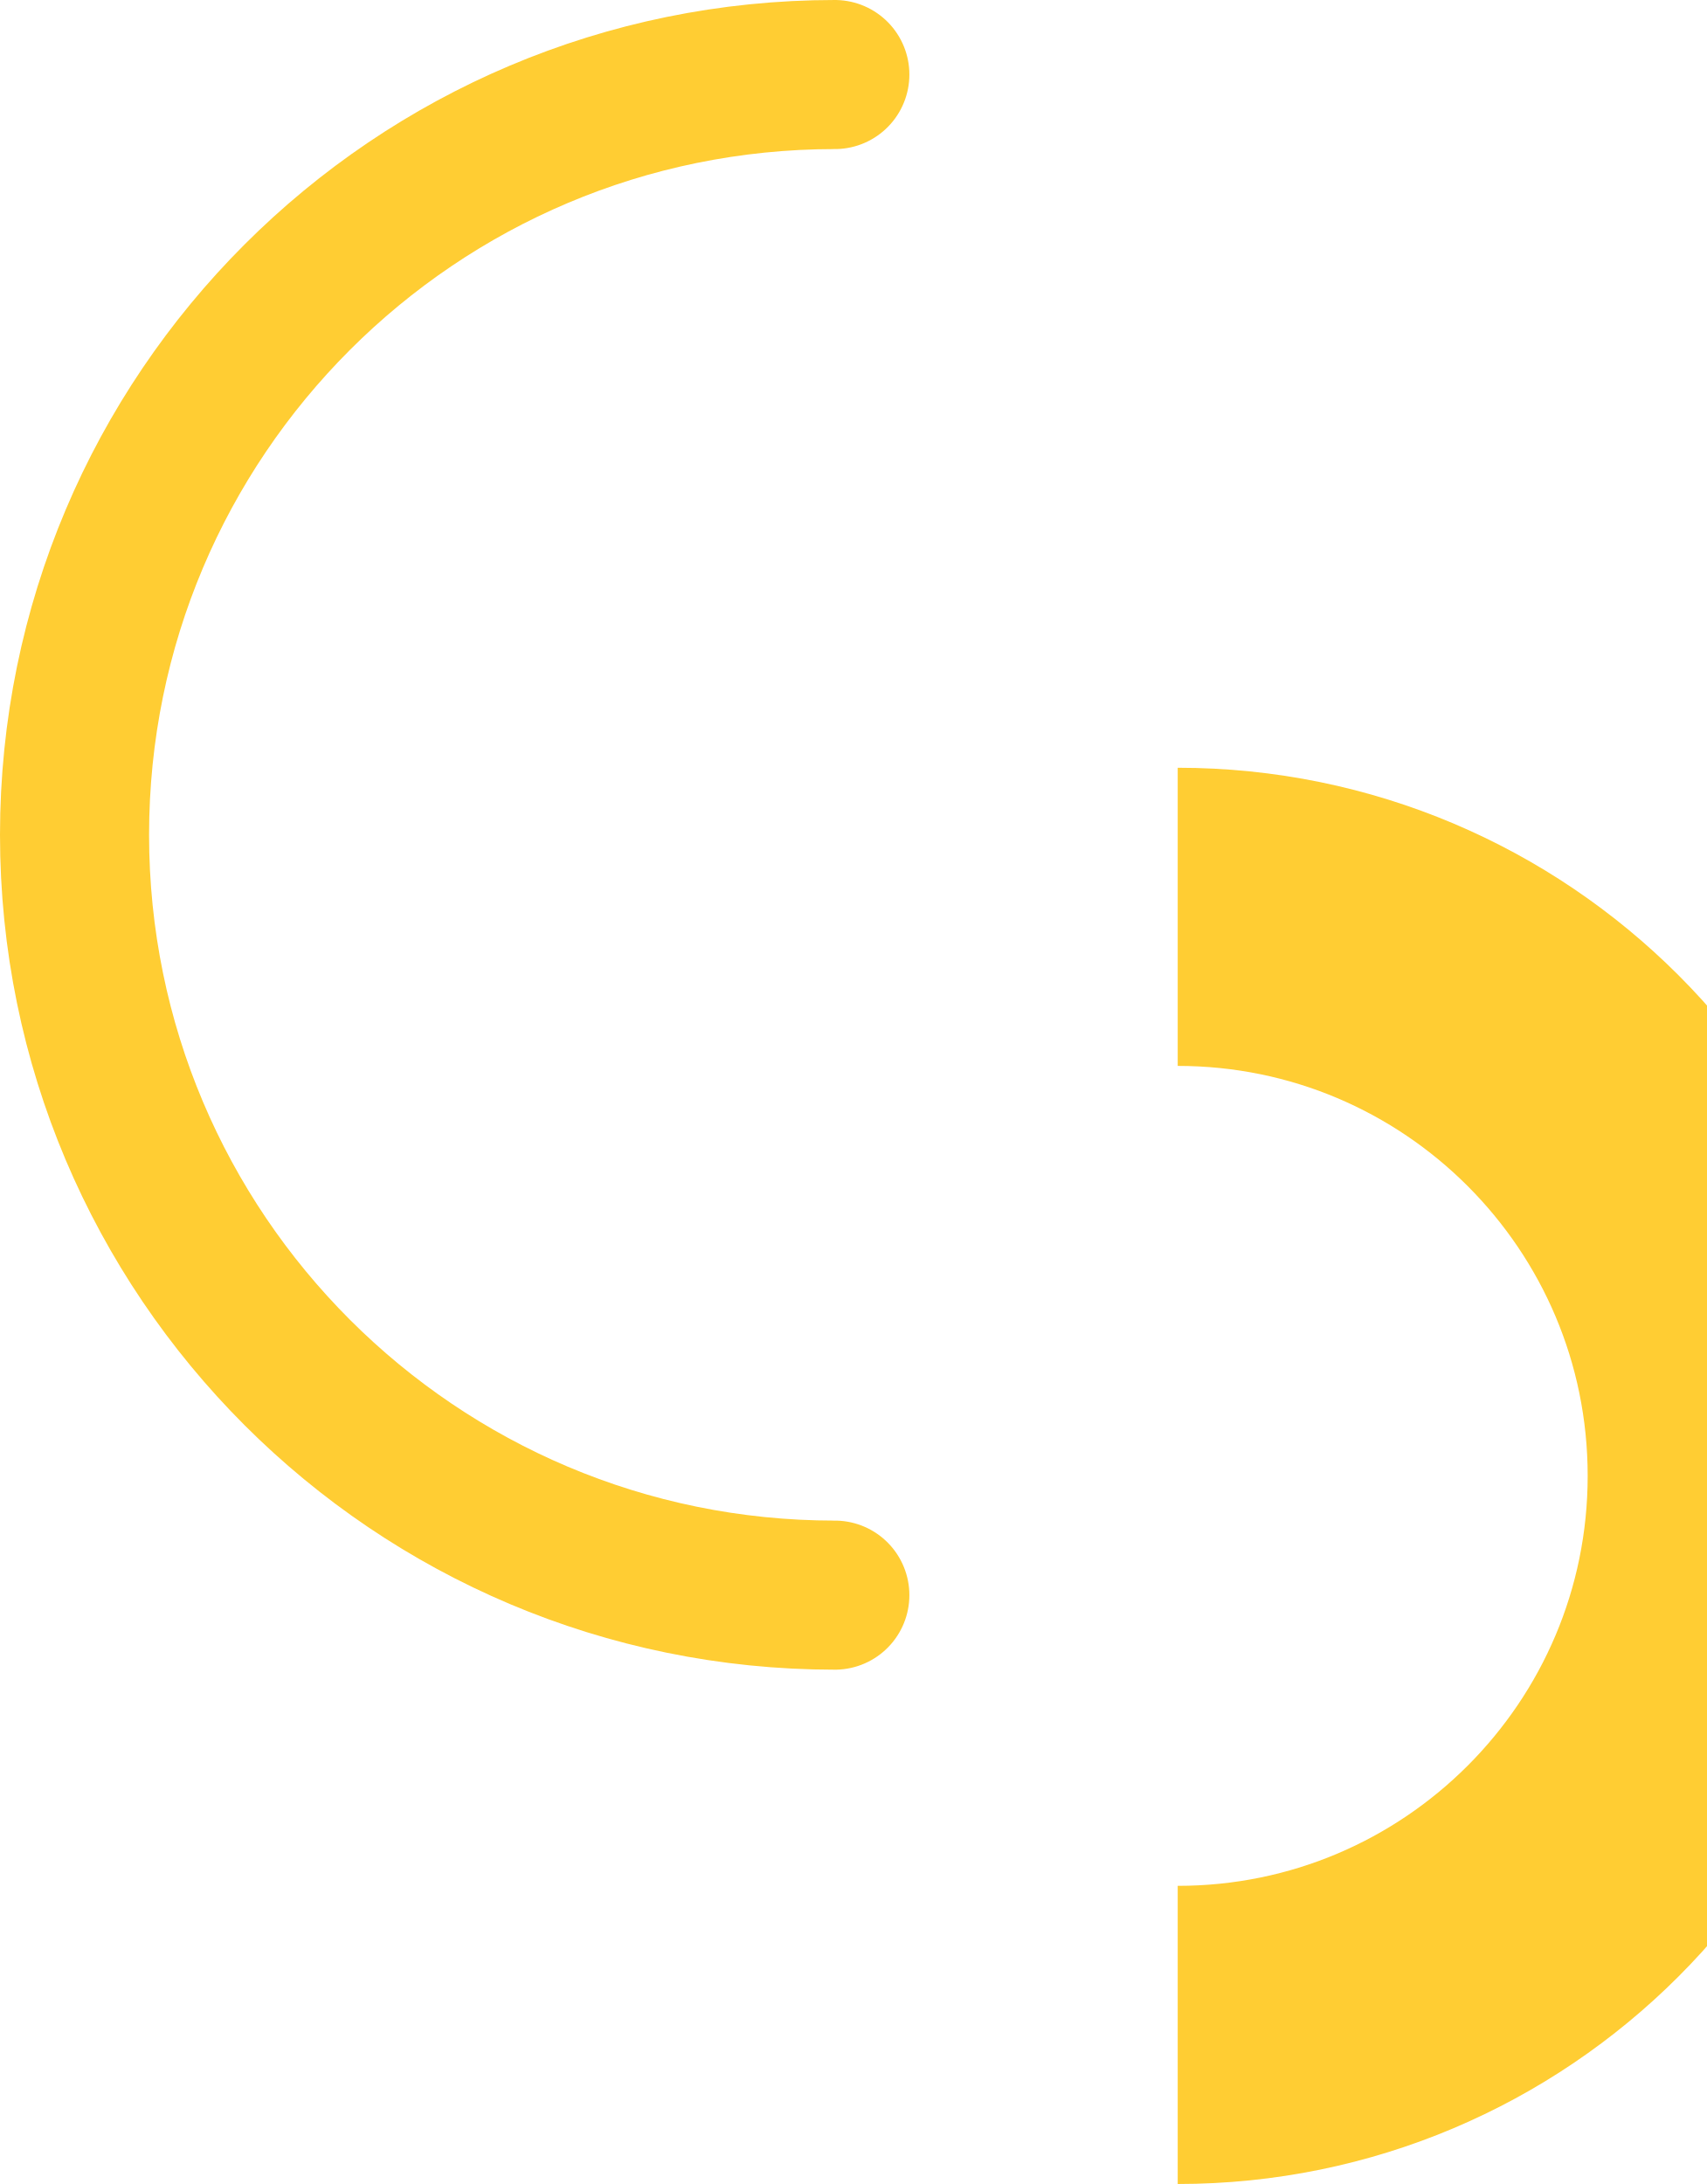
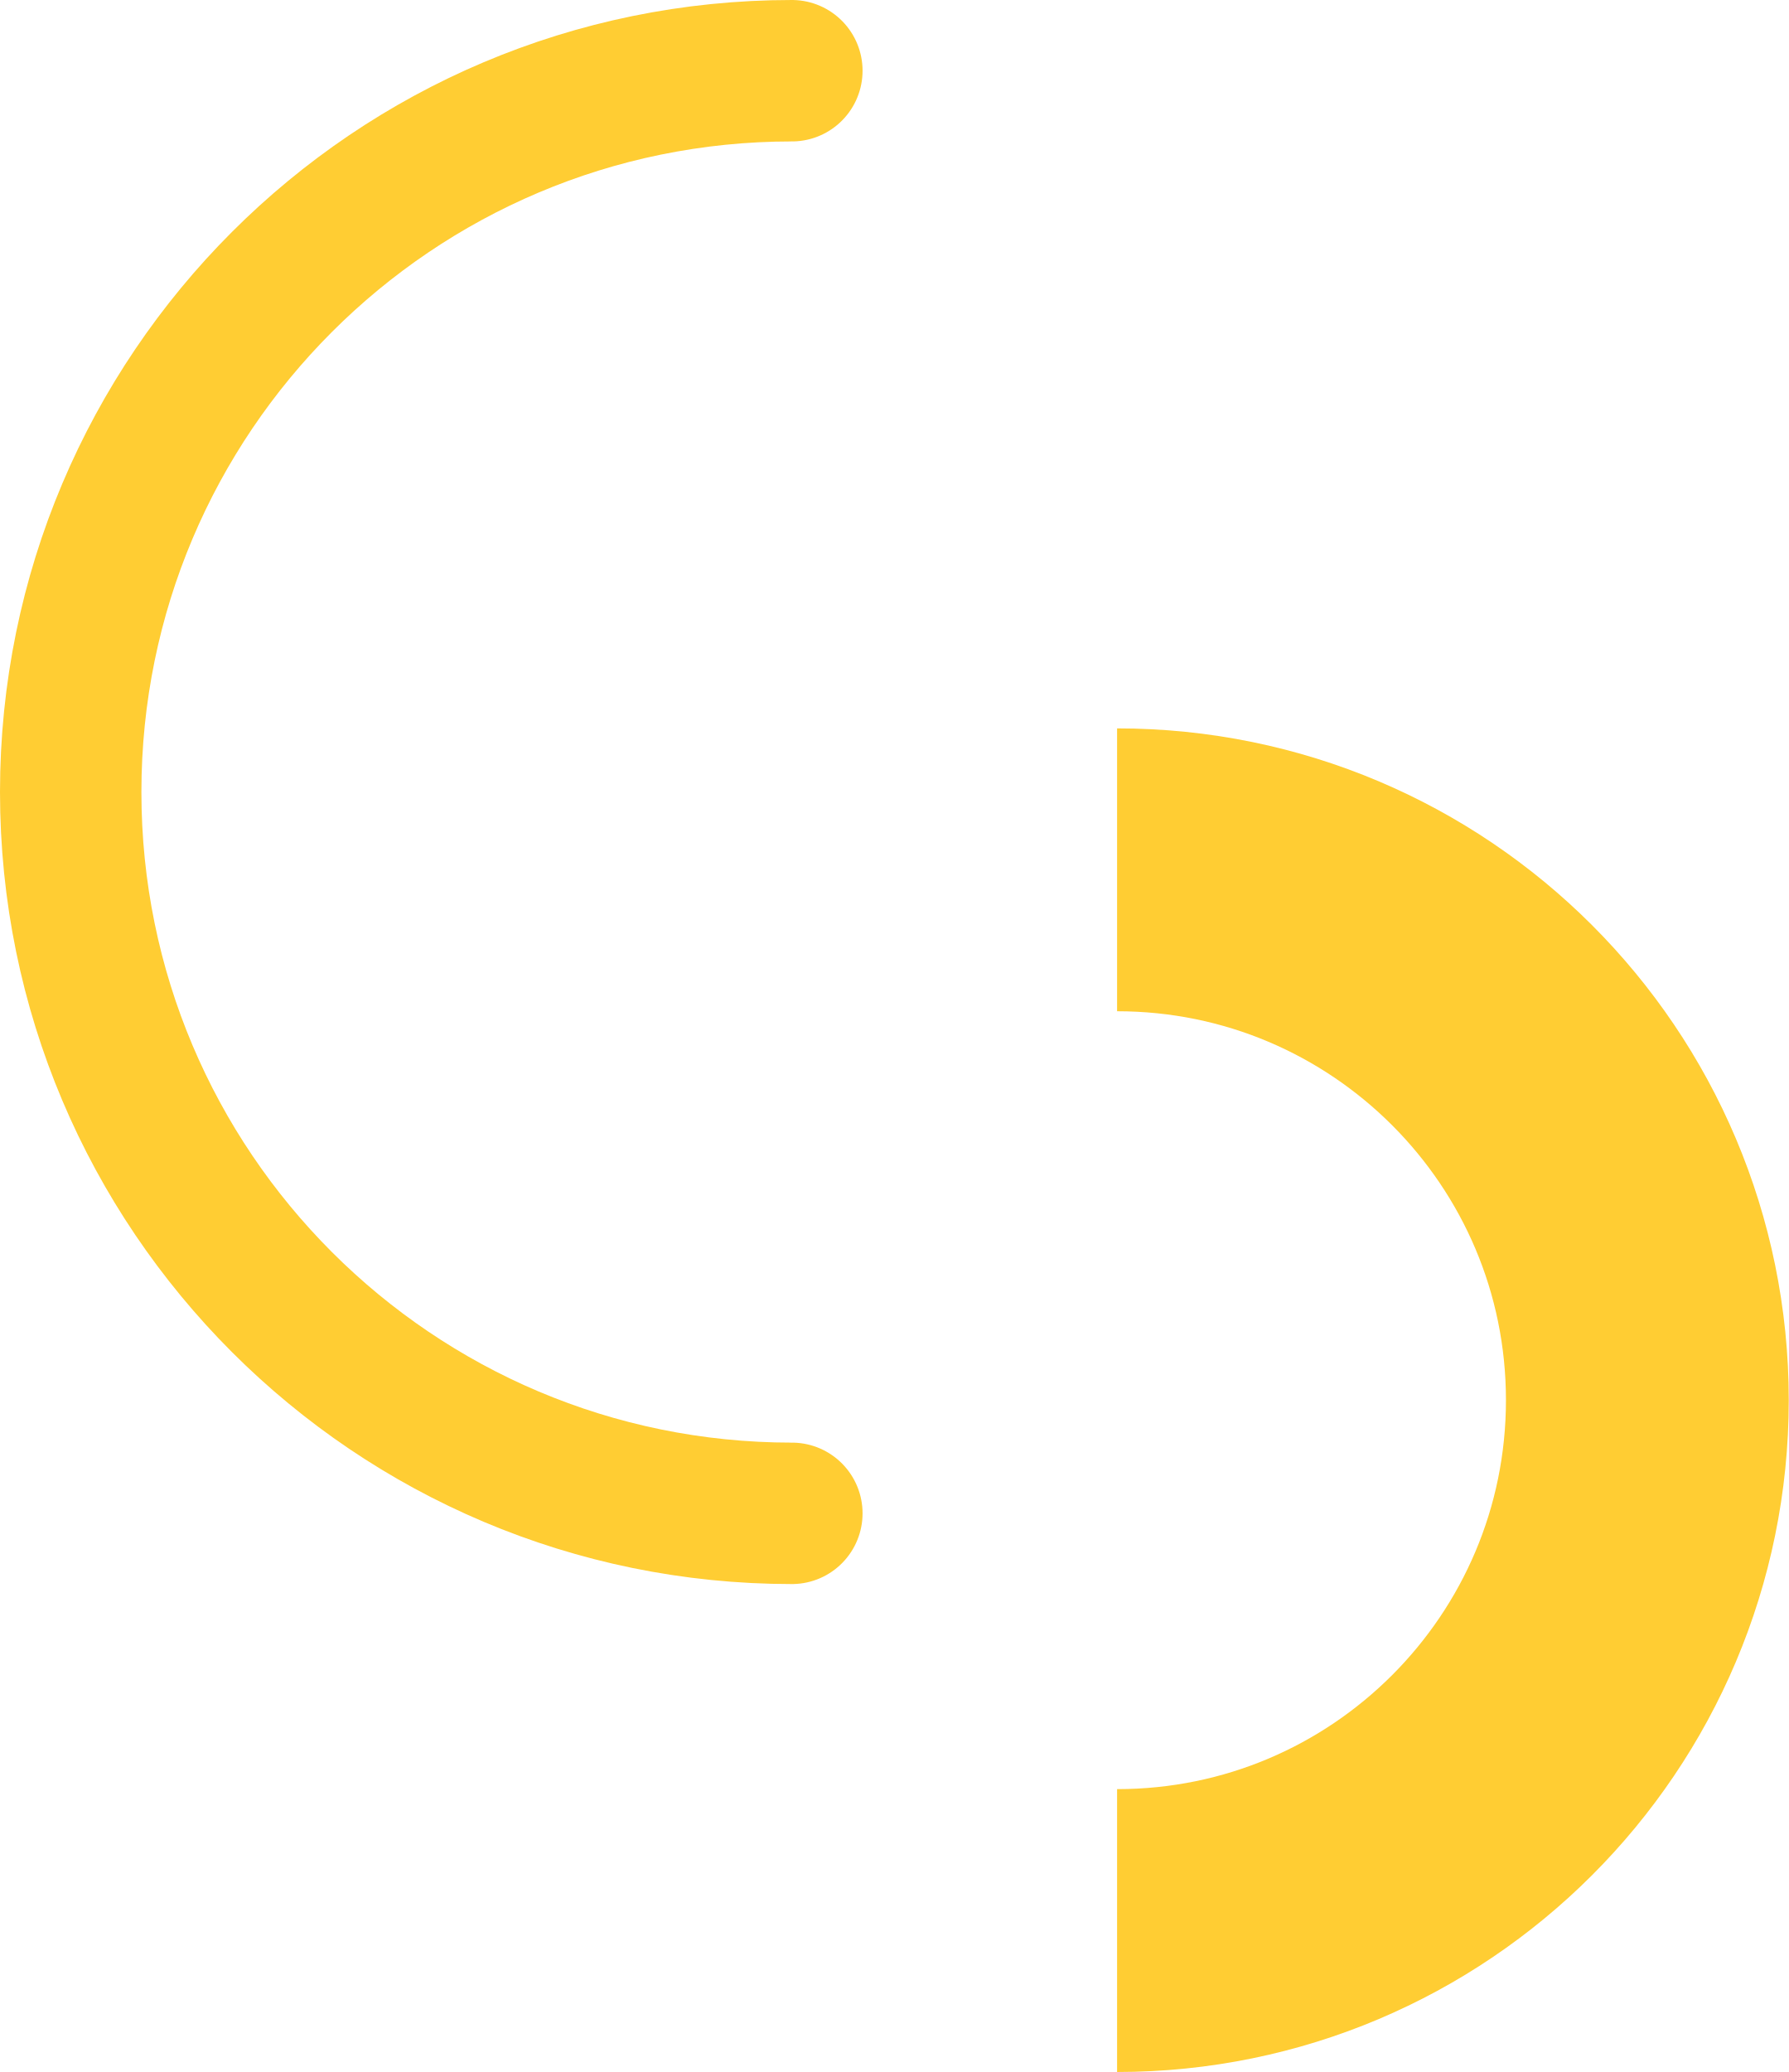
- <svg xmlns="http://www.w3.org/2000/svg" width="229" height="293" viewBox="0 0 229 293" fill="none">
+ <svg xmlns="http://www.w3.org/2000/svg" width="253" height="293" viewBox="0 0 253 293" fill="none">
  <path d="M112 214C55.667 214 10 168.333 10 112C10 55.667 55.667 10 112 10" stroke="#FFCD33" stroke-width="20" stroke-linecap="round" />
  <path d="M158 123C199.421 123 233 156.579 233 198C233 239.421 199.421 273 158 273" stroke="#FFCD33" stroke-width="40" />
</svg>
